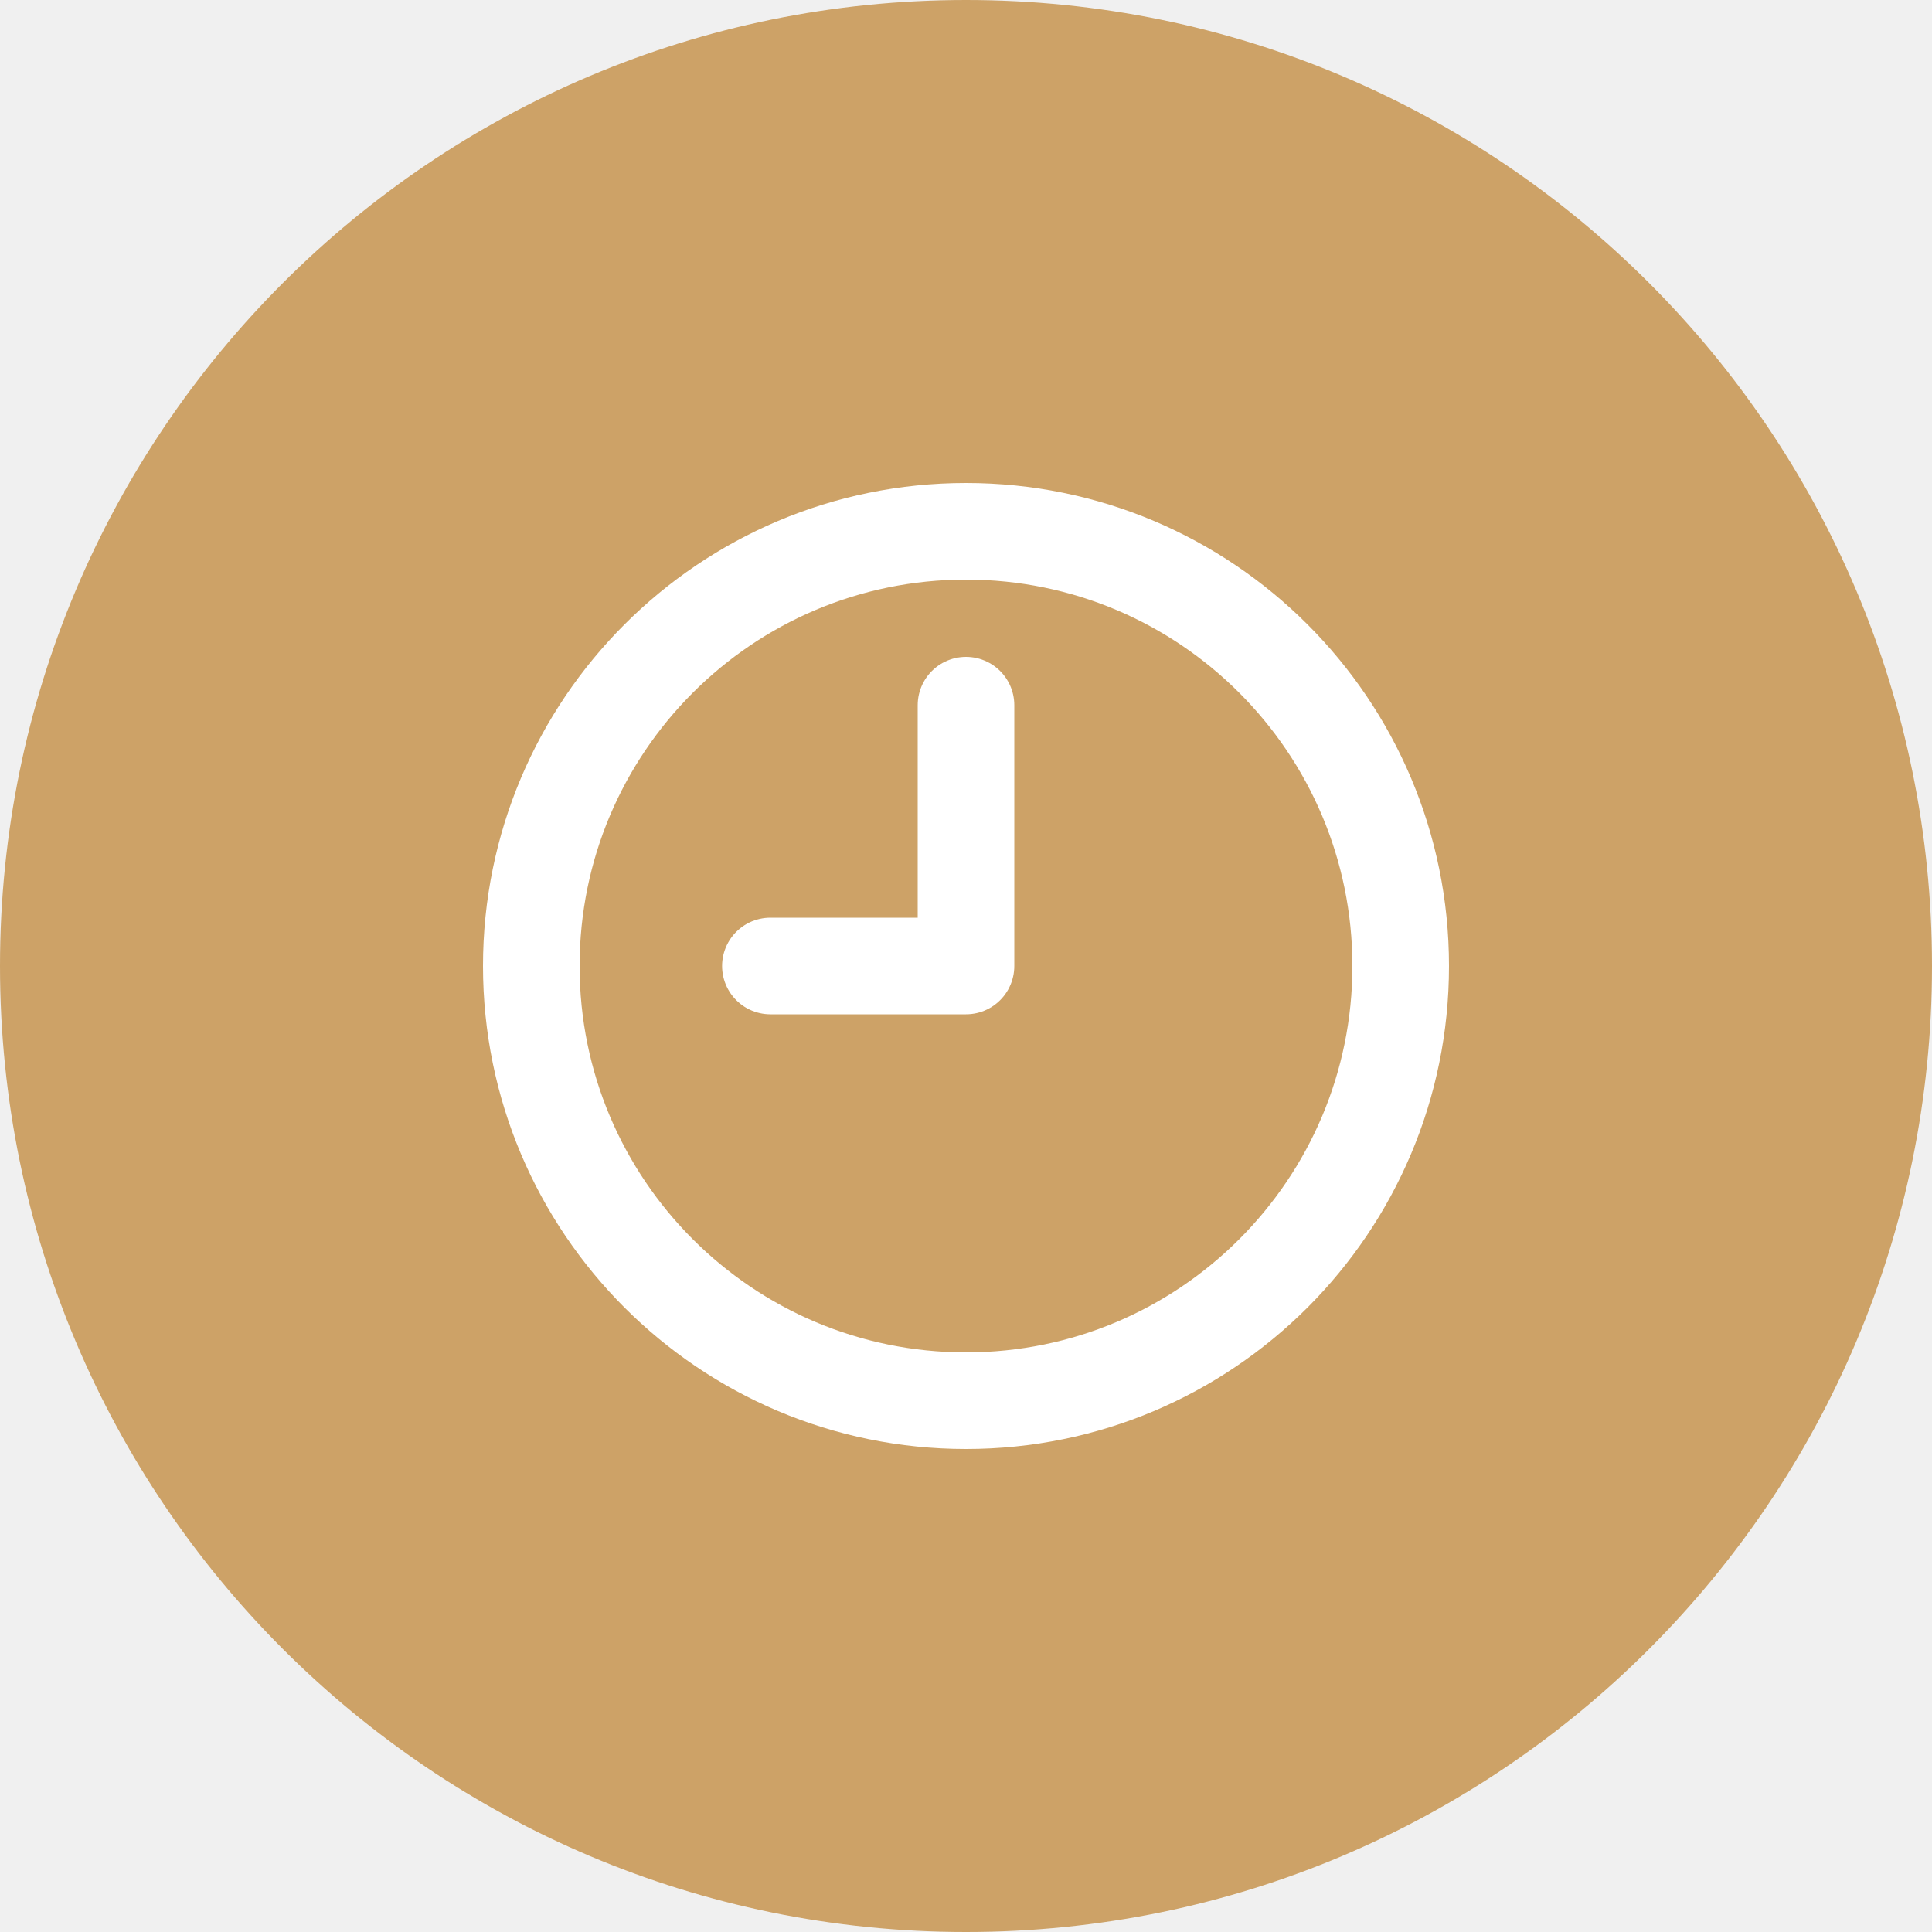
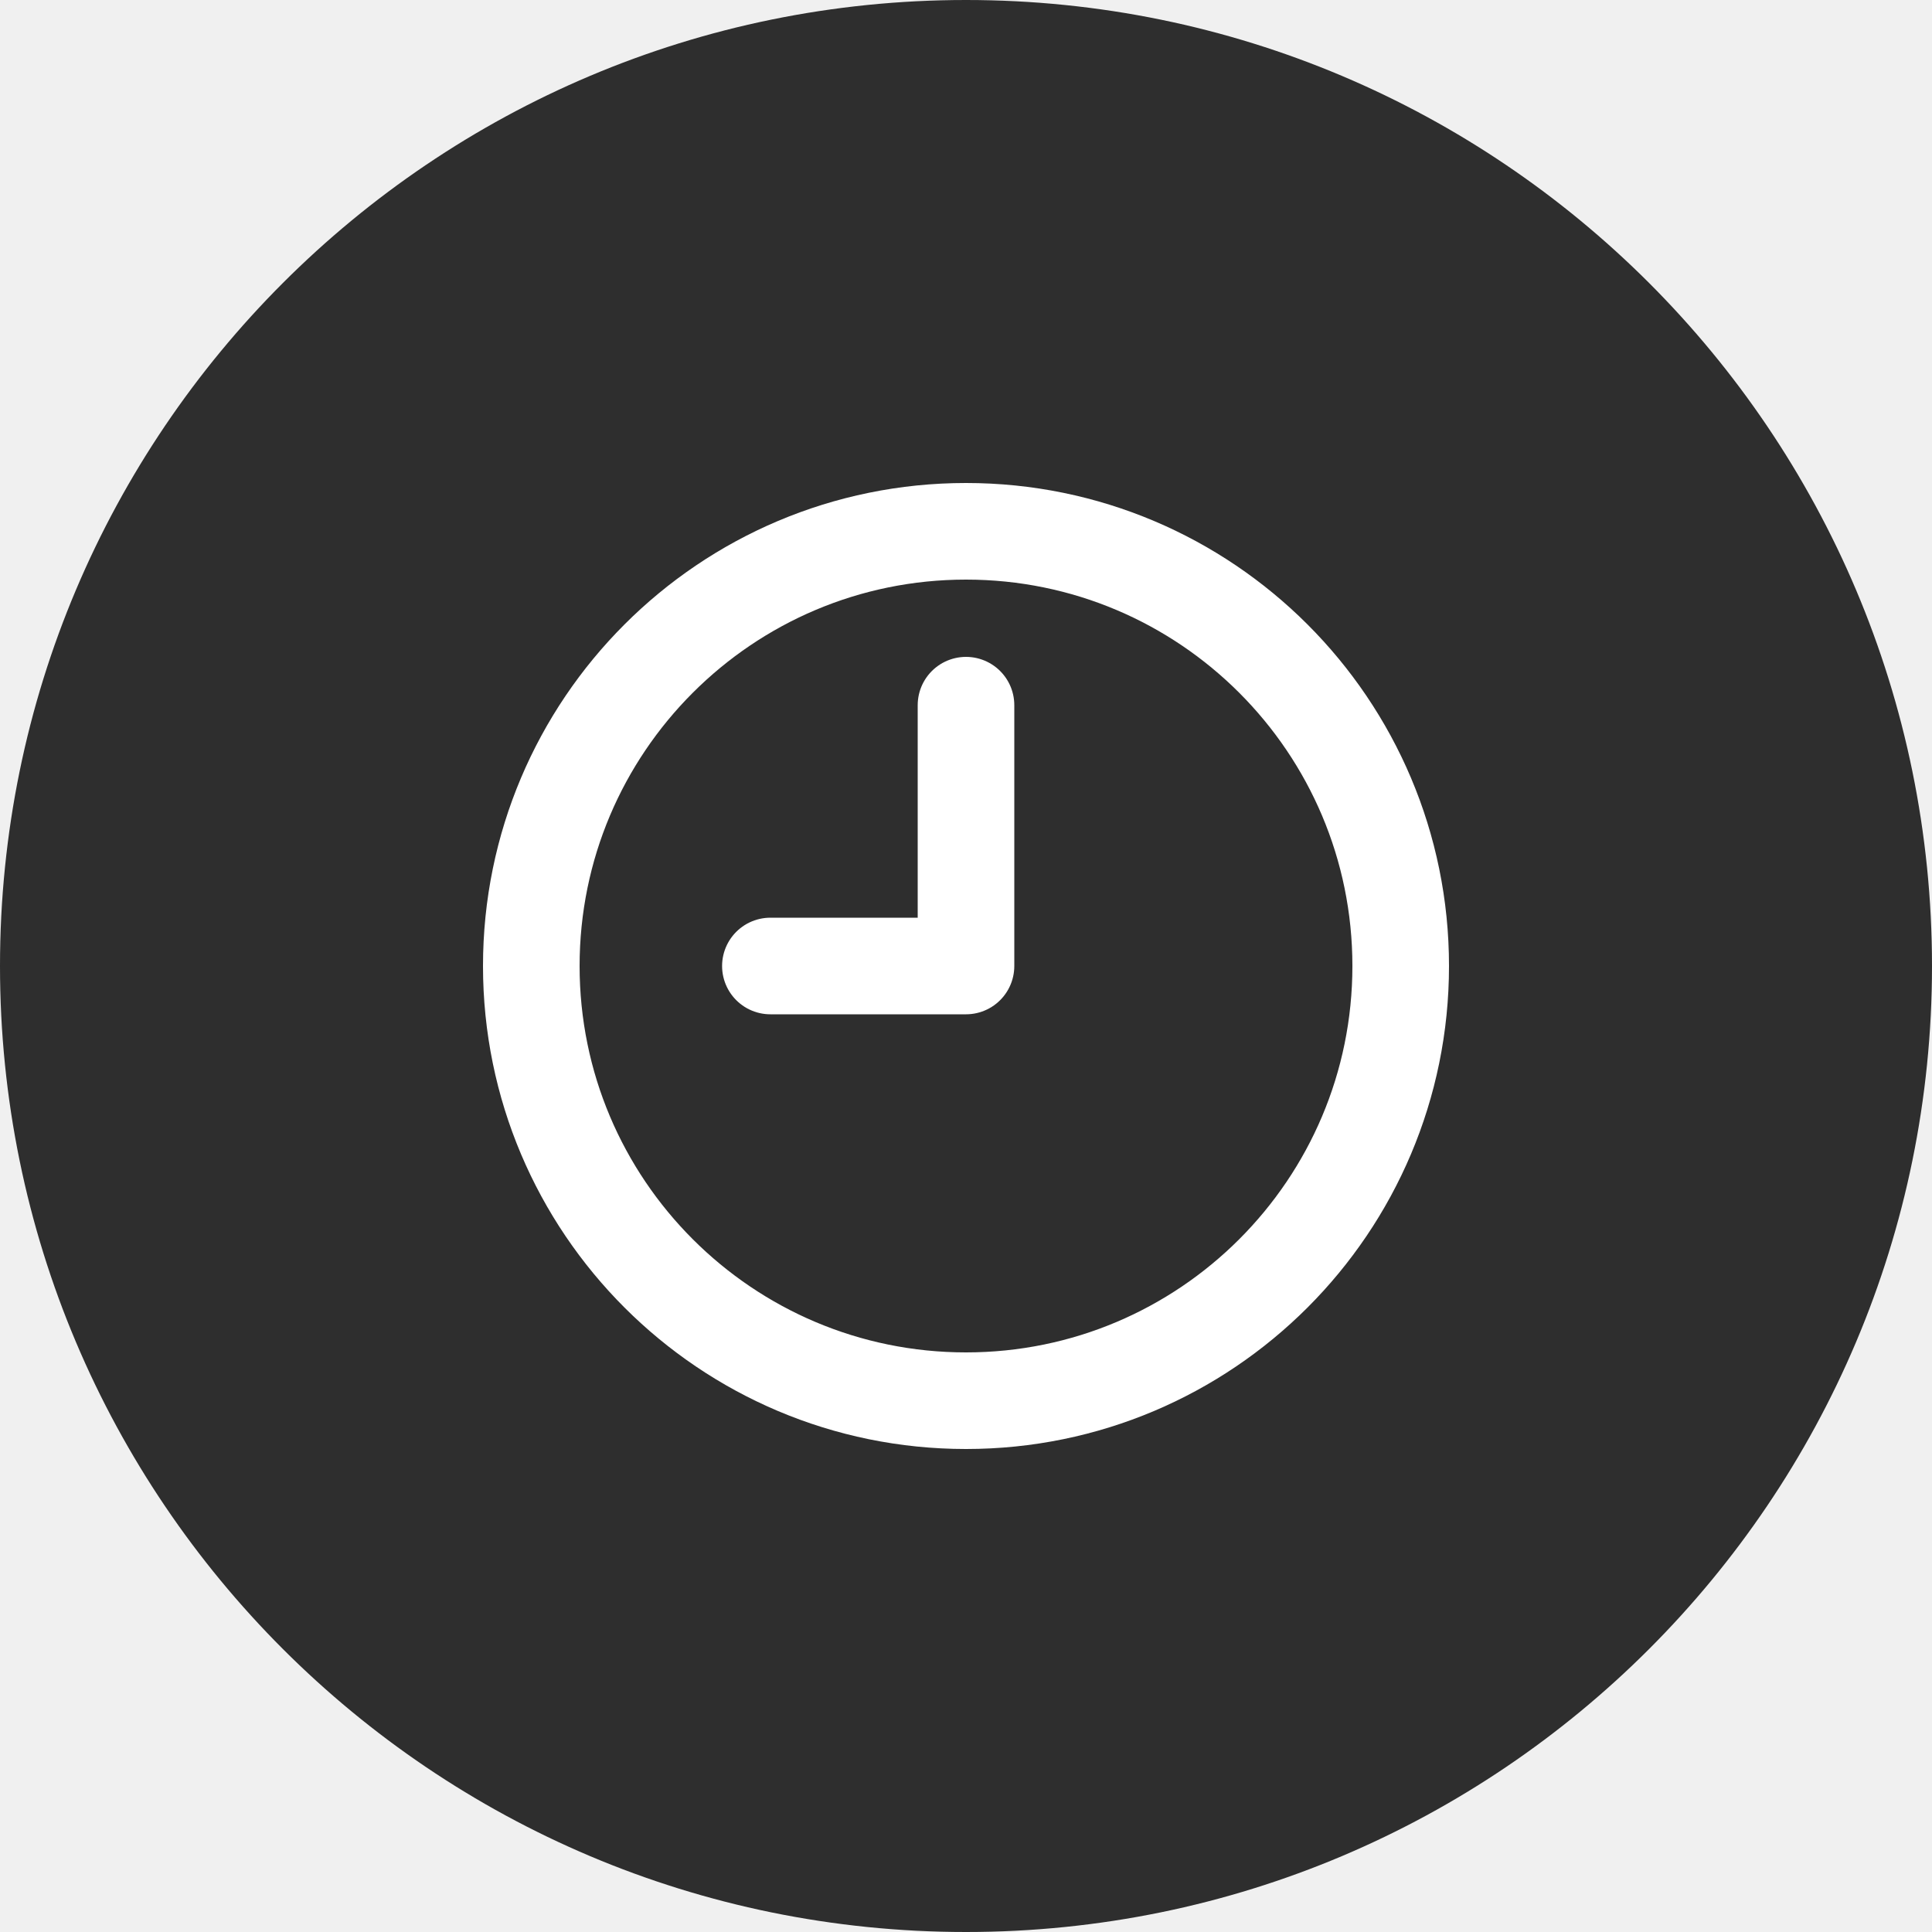
<svg xmlns="http://www.w3.org/2000/svg" width="40" height="40" viewBox="0 0 40 40" fill="none">
-   <circle cx="20" cy="20" r="20" fill="#CDA267" />
+   <circle cx="20" cy="20" r="20" fill="#2E2E2E" />
  <path clip-rule="evenodd" d="M20 29a9 9 0 1 0 0-18 9 9 0 0 0 0 18z" stroke="#fff" stroke-width="2" stroke-linecap="round" stroke-linejoin="round" />
  <path d="M20 20v-5.4m0 5.4h-4.05" stroke="#fff" stroke-width="2" stroke-linecap="round" stroke-linejoin="round" />
</svg>
